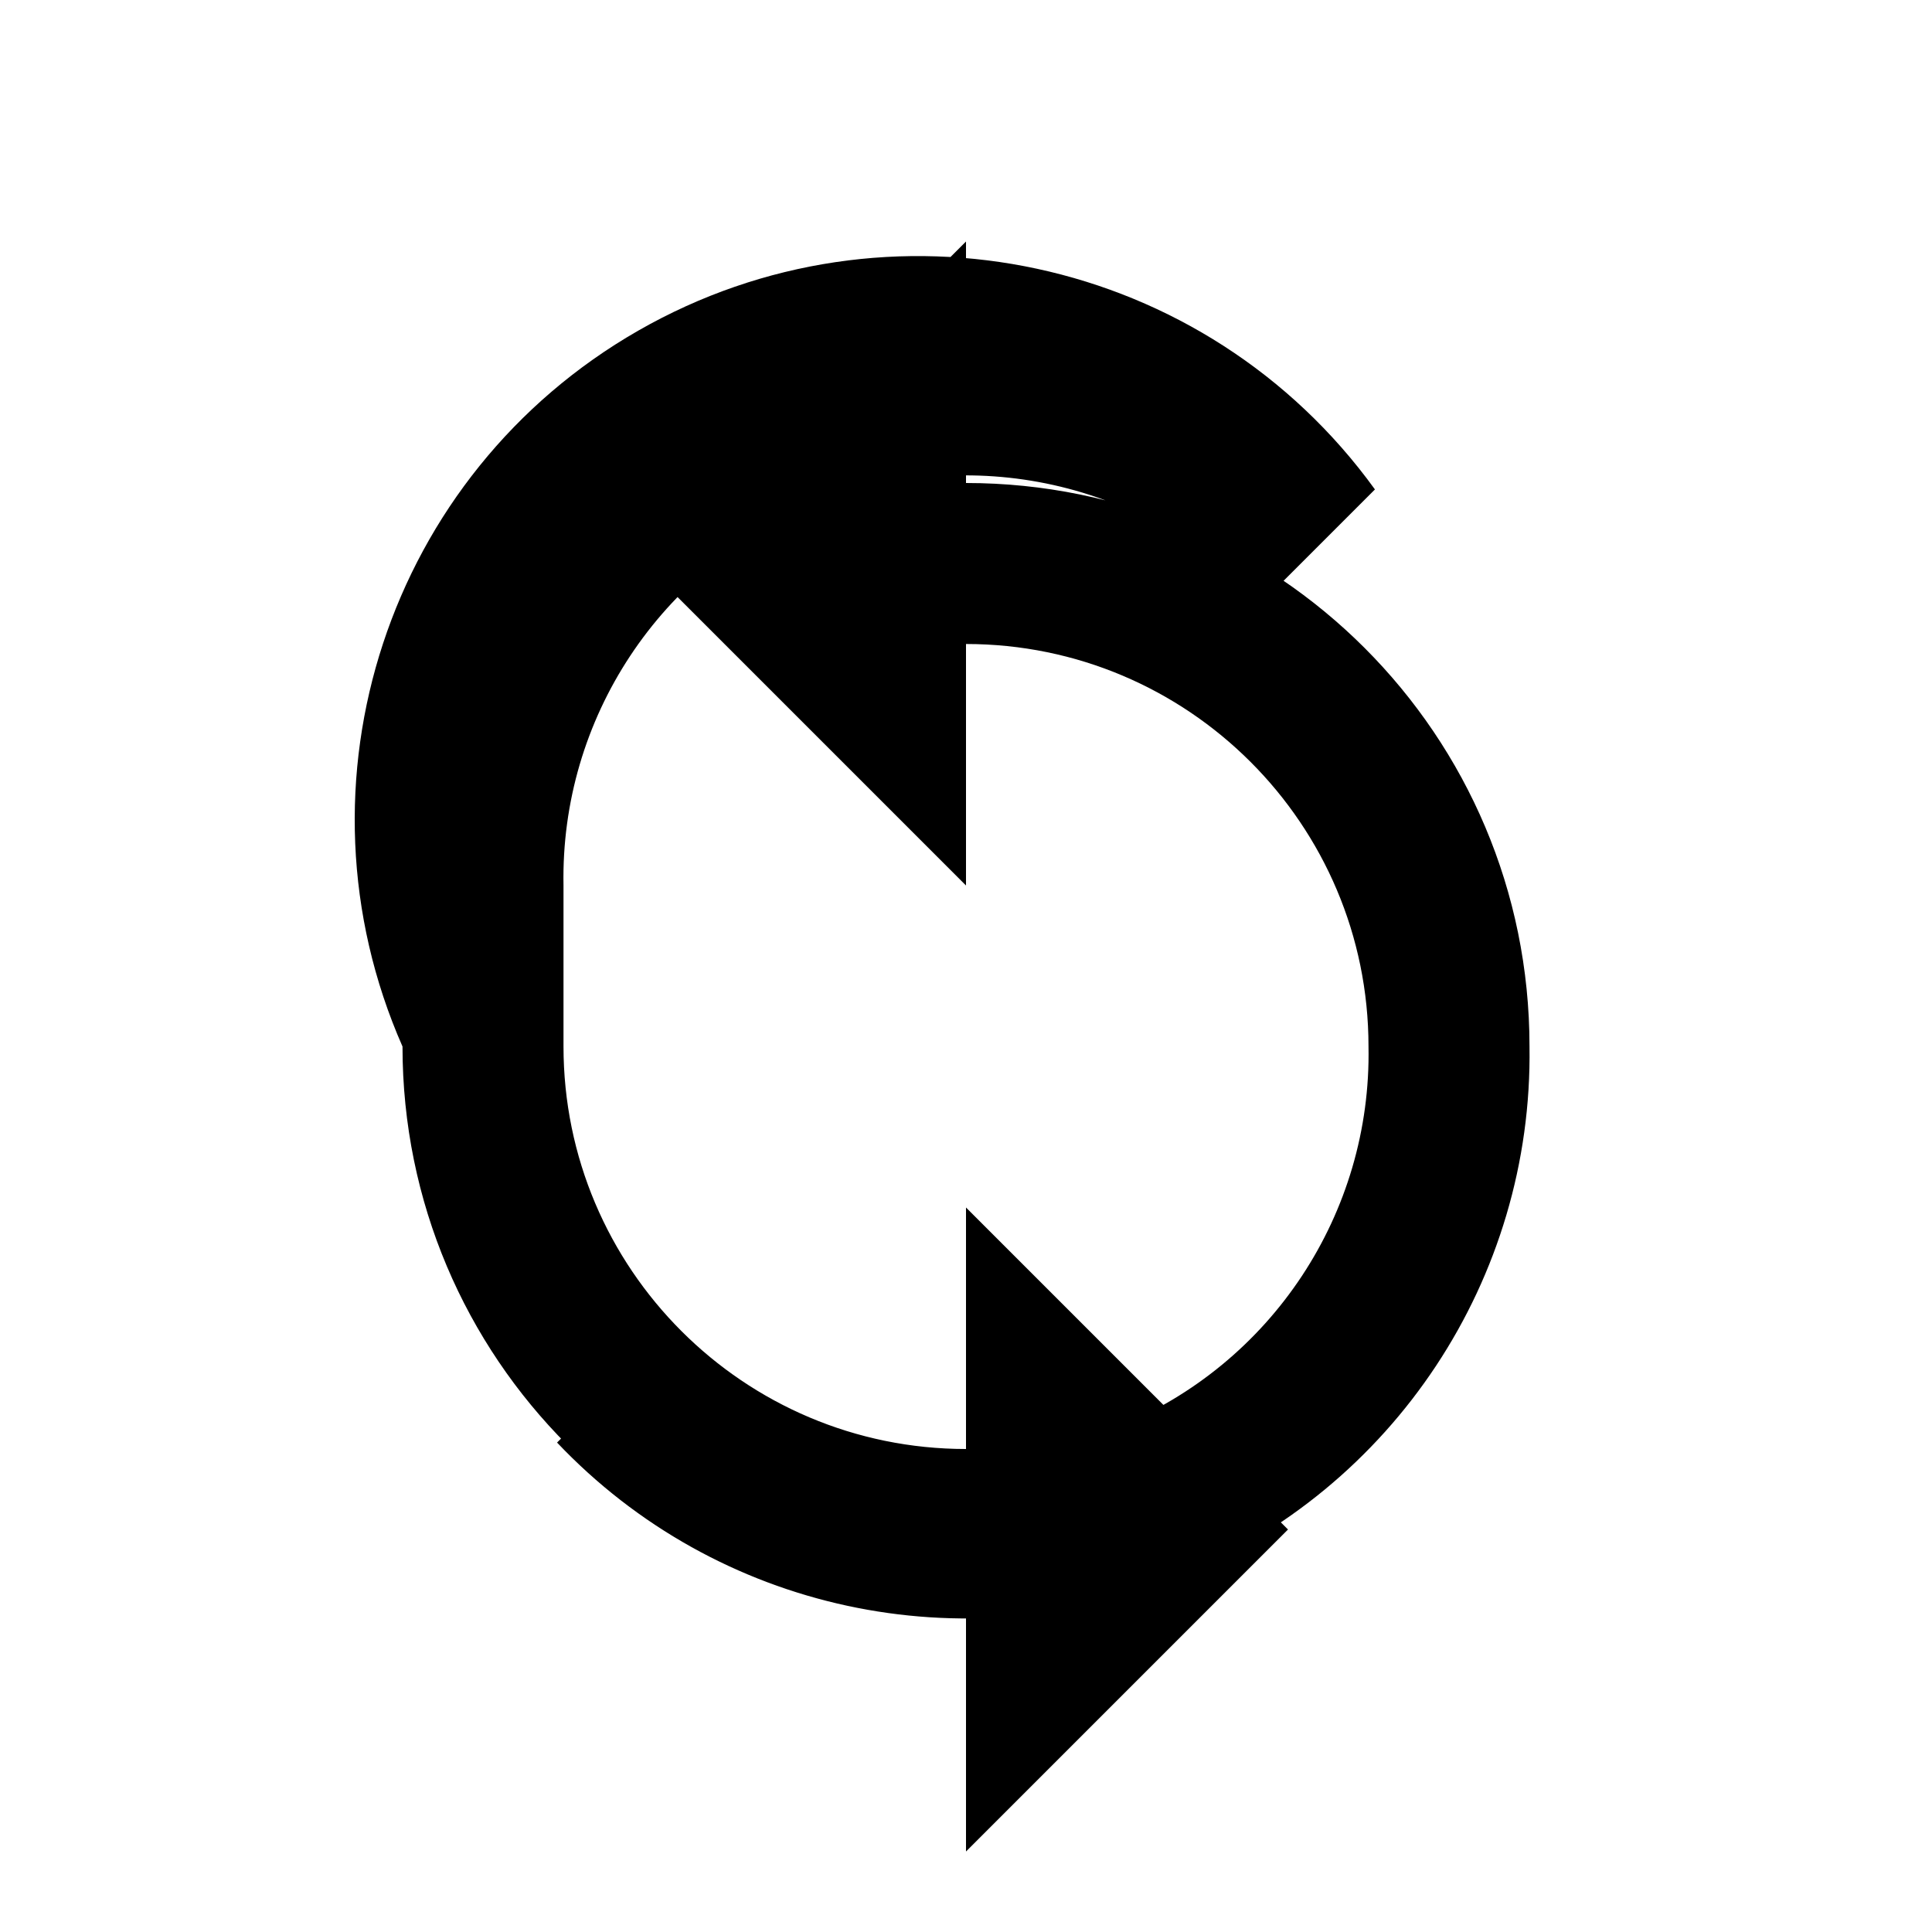
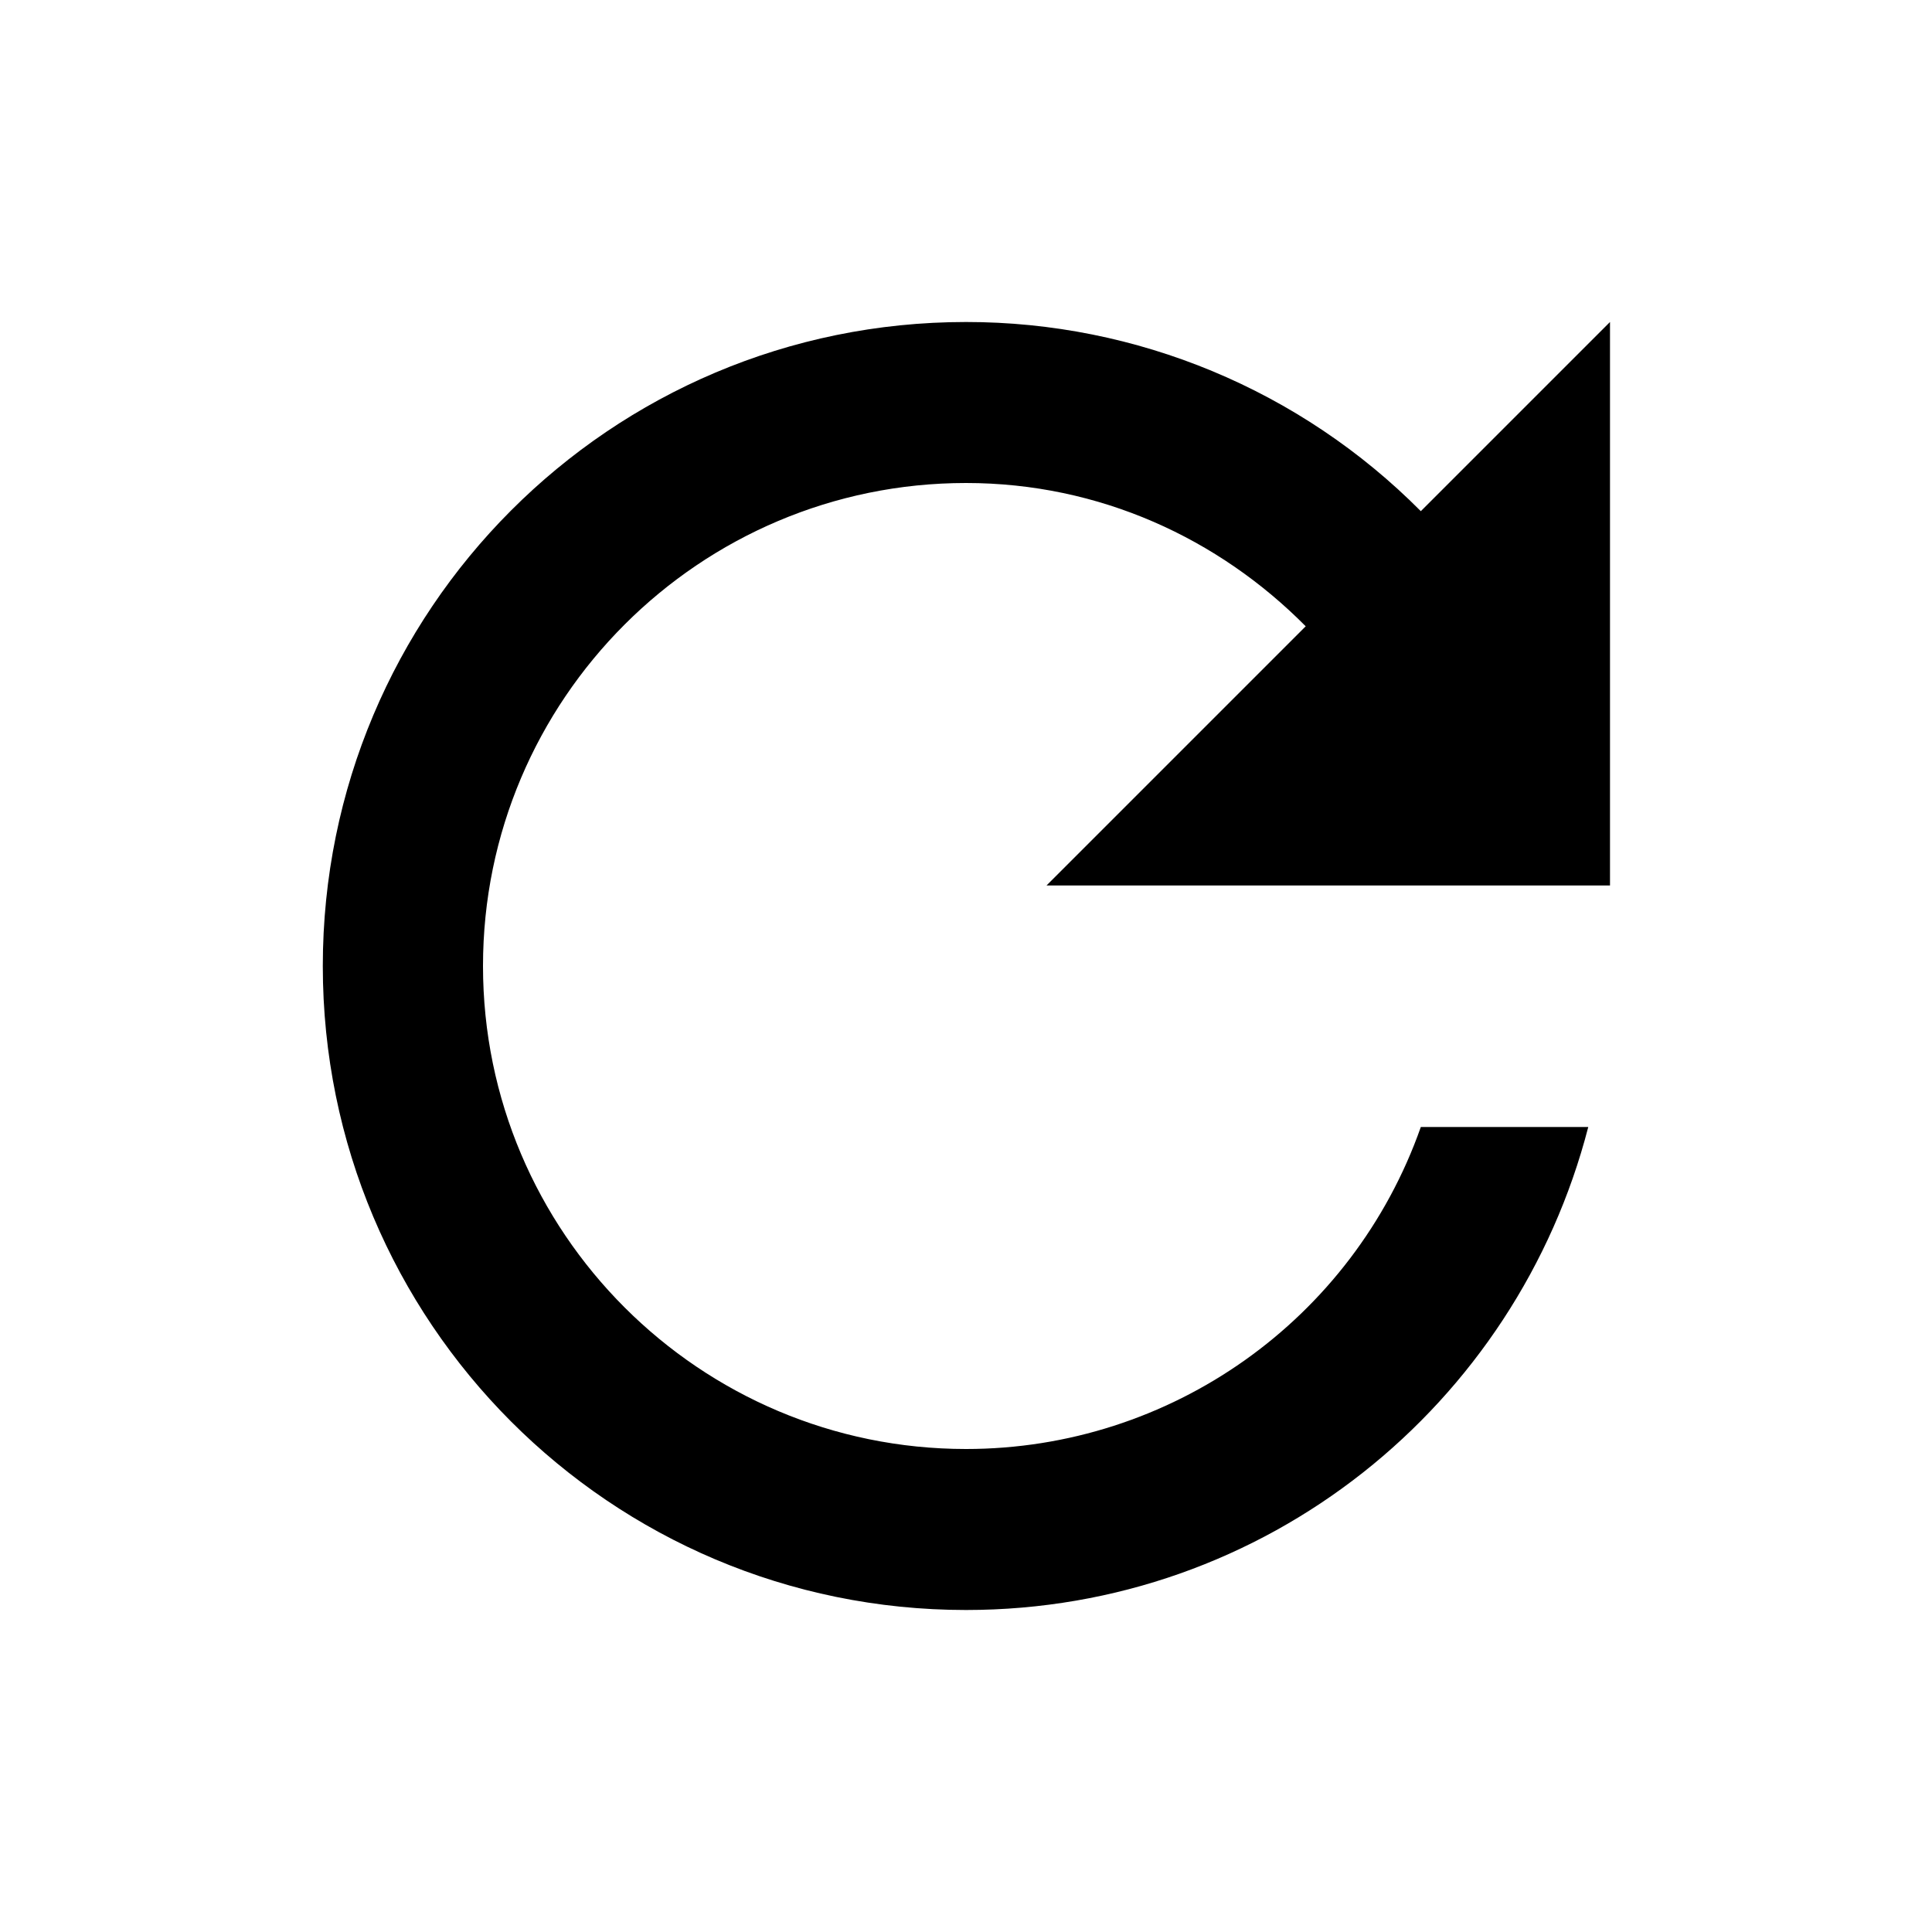
- <svg xmlns="http://www.w3.org/2000/svg" viewBox="0 0 24 24" fill="currentColor">
-   <path d="M12 6V3L8 7l4 4V8c2.76 0 5 2.24 5 5a5 5 0 0 1-8.66 3.5l-1.42 1.42A7 7 0 0 0 19 13c0-3.87-3.13-7-7-7Zm-5 5a5 5 0 0 1 8.66-3.5l1.42-1.42A7 7 0 0 0 5 13c0 3.87 3.13 7 7 7v3l4-4-4-4v3c-2.76 0-5-2.24-5-5Z" />
+ <svg xmlns="http://www.w3.org/2000/svg" width="24" height="24" viewBox="0 0 24 24">
+   <path d="M17.65 6.35A7.958 7.958 0 0 0 12 4c-4.42 0-7.99 3.58-7.99 8s3.57 8 7.99 8c3.73 0 6.84-2.55 7.73-6h-2.08A5.99 5.99 0 0 1 12 18c-3.31 0-6-2.69-6-6s2.69-6 6-6c1.66 0 3.14.69 4.22 1.78L13 11h7V4l-2.35 2.35z" />
</svg>
